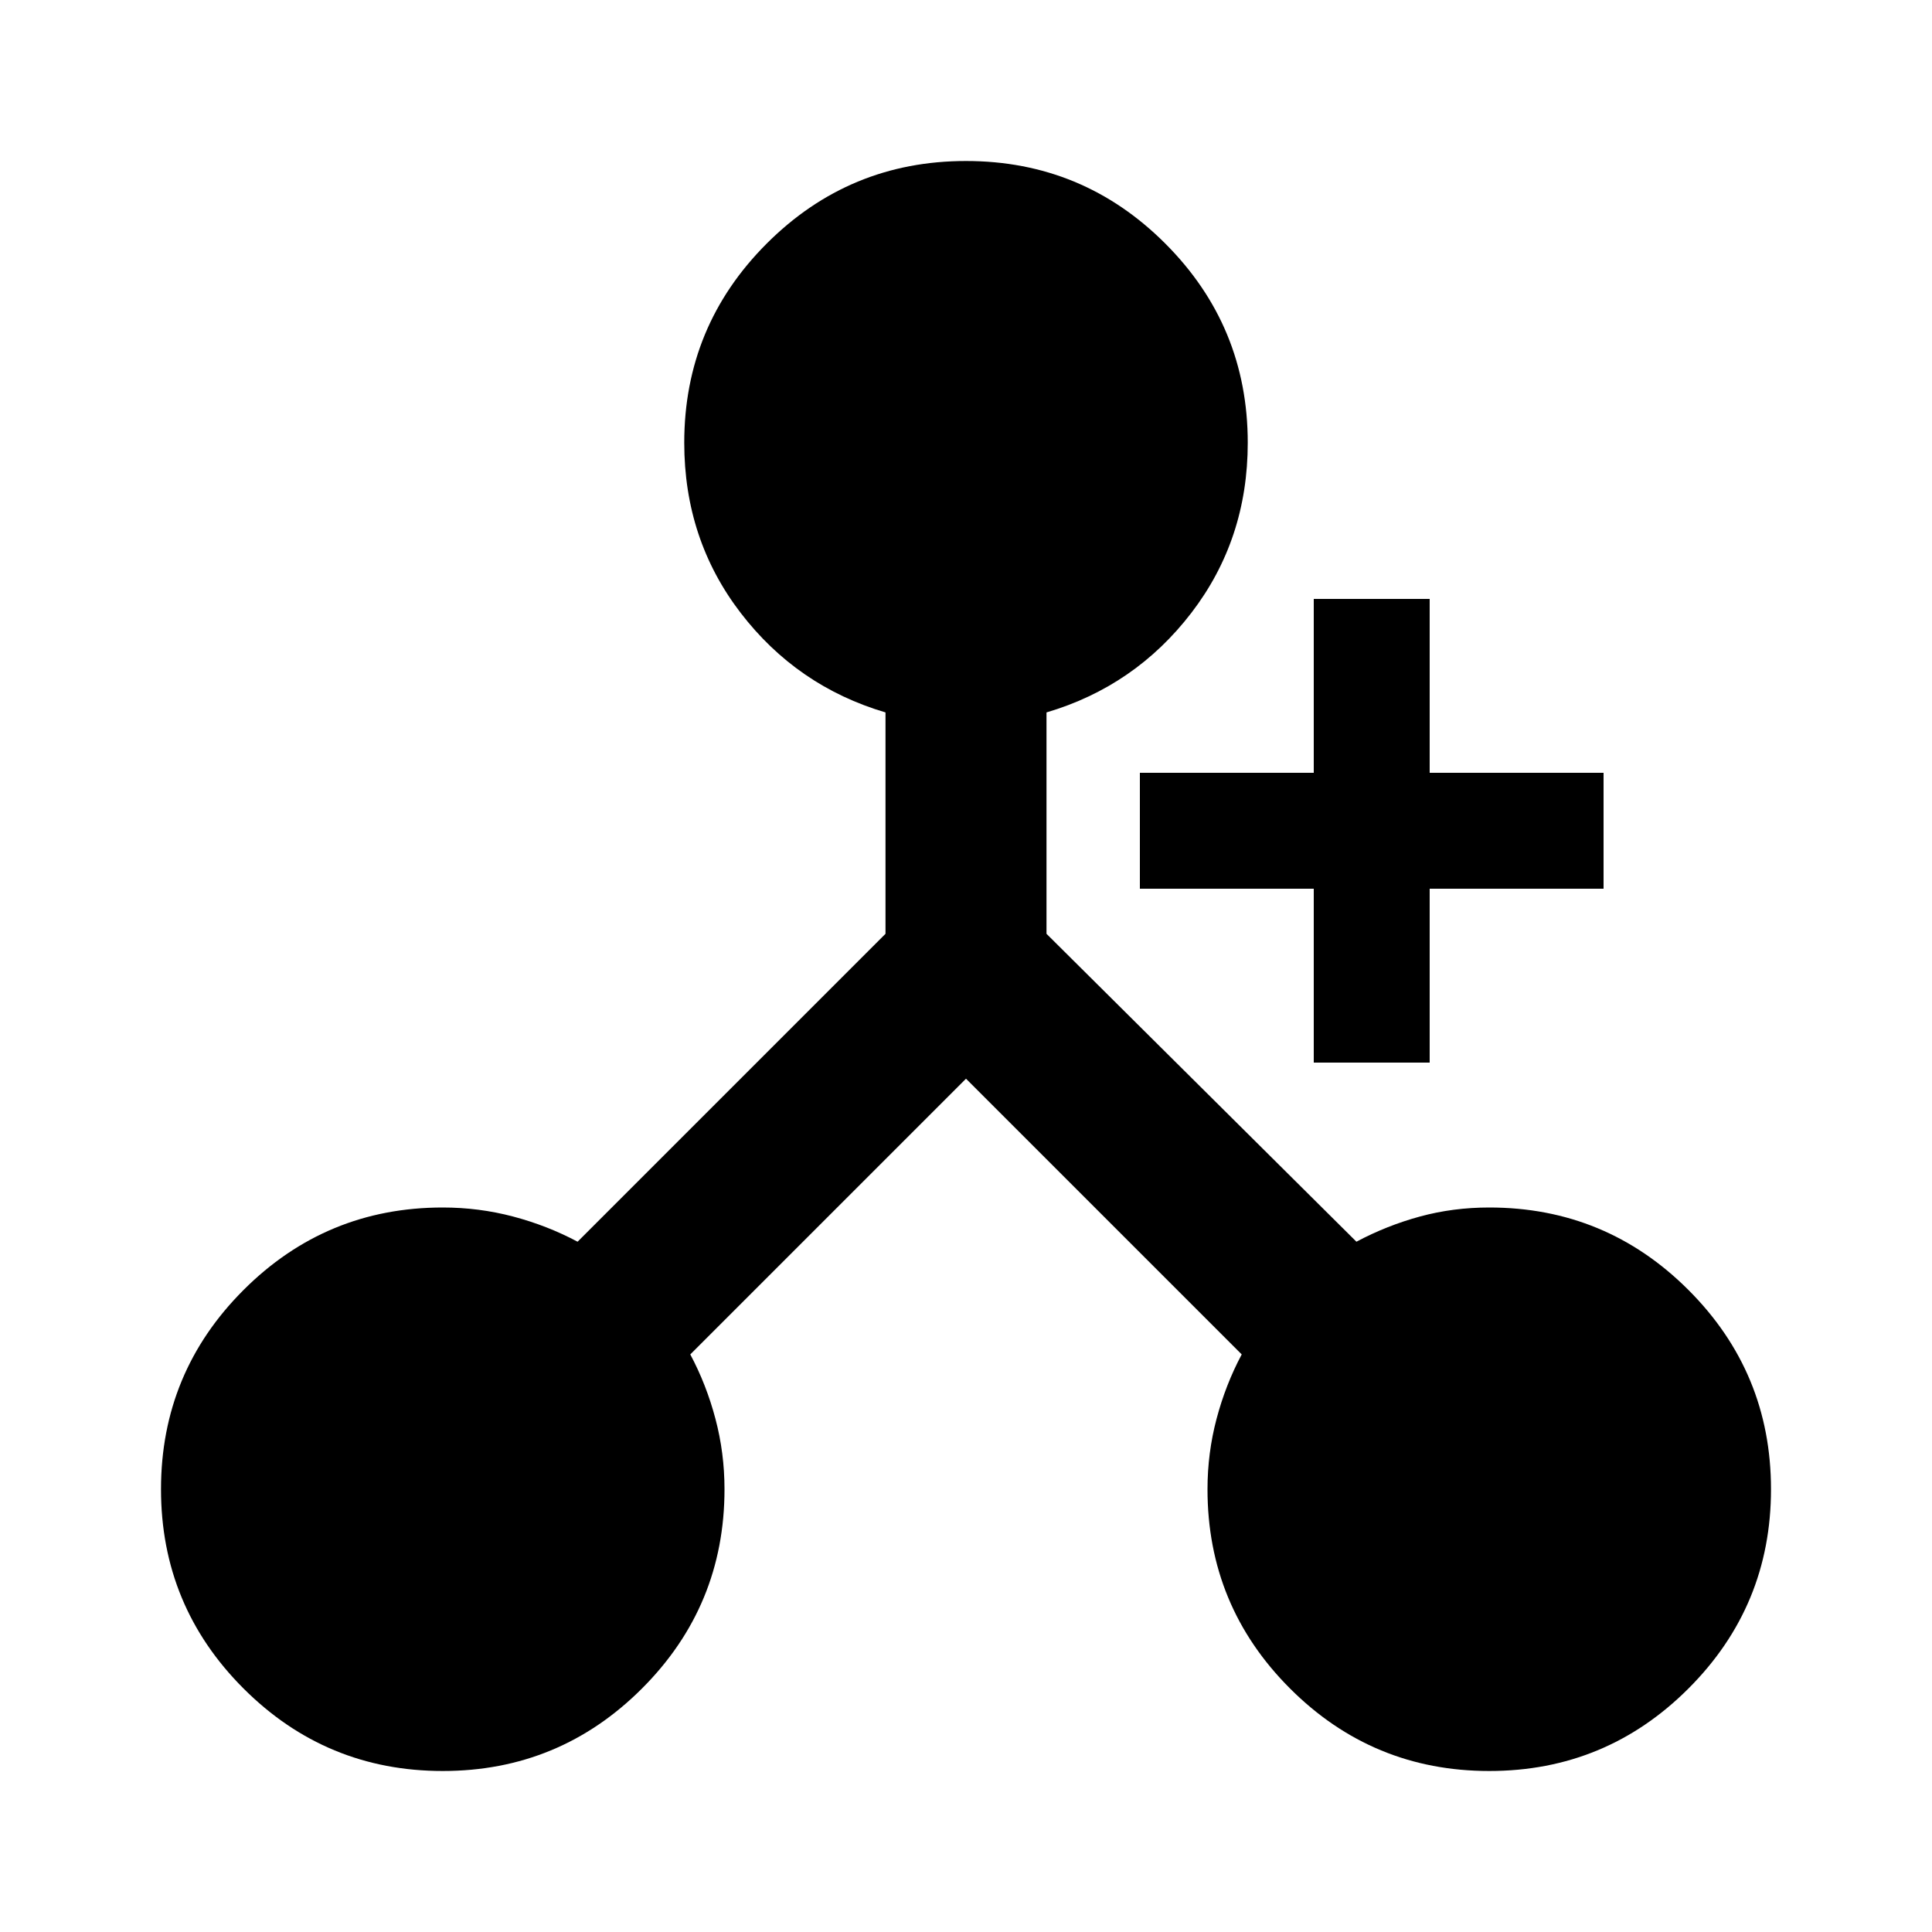
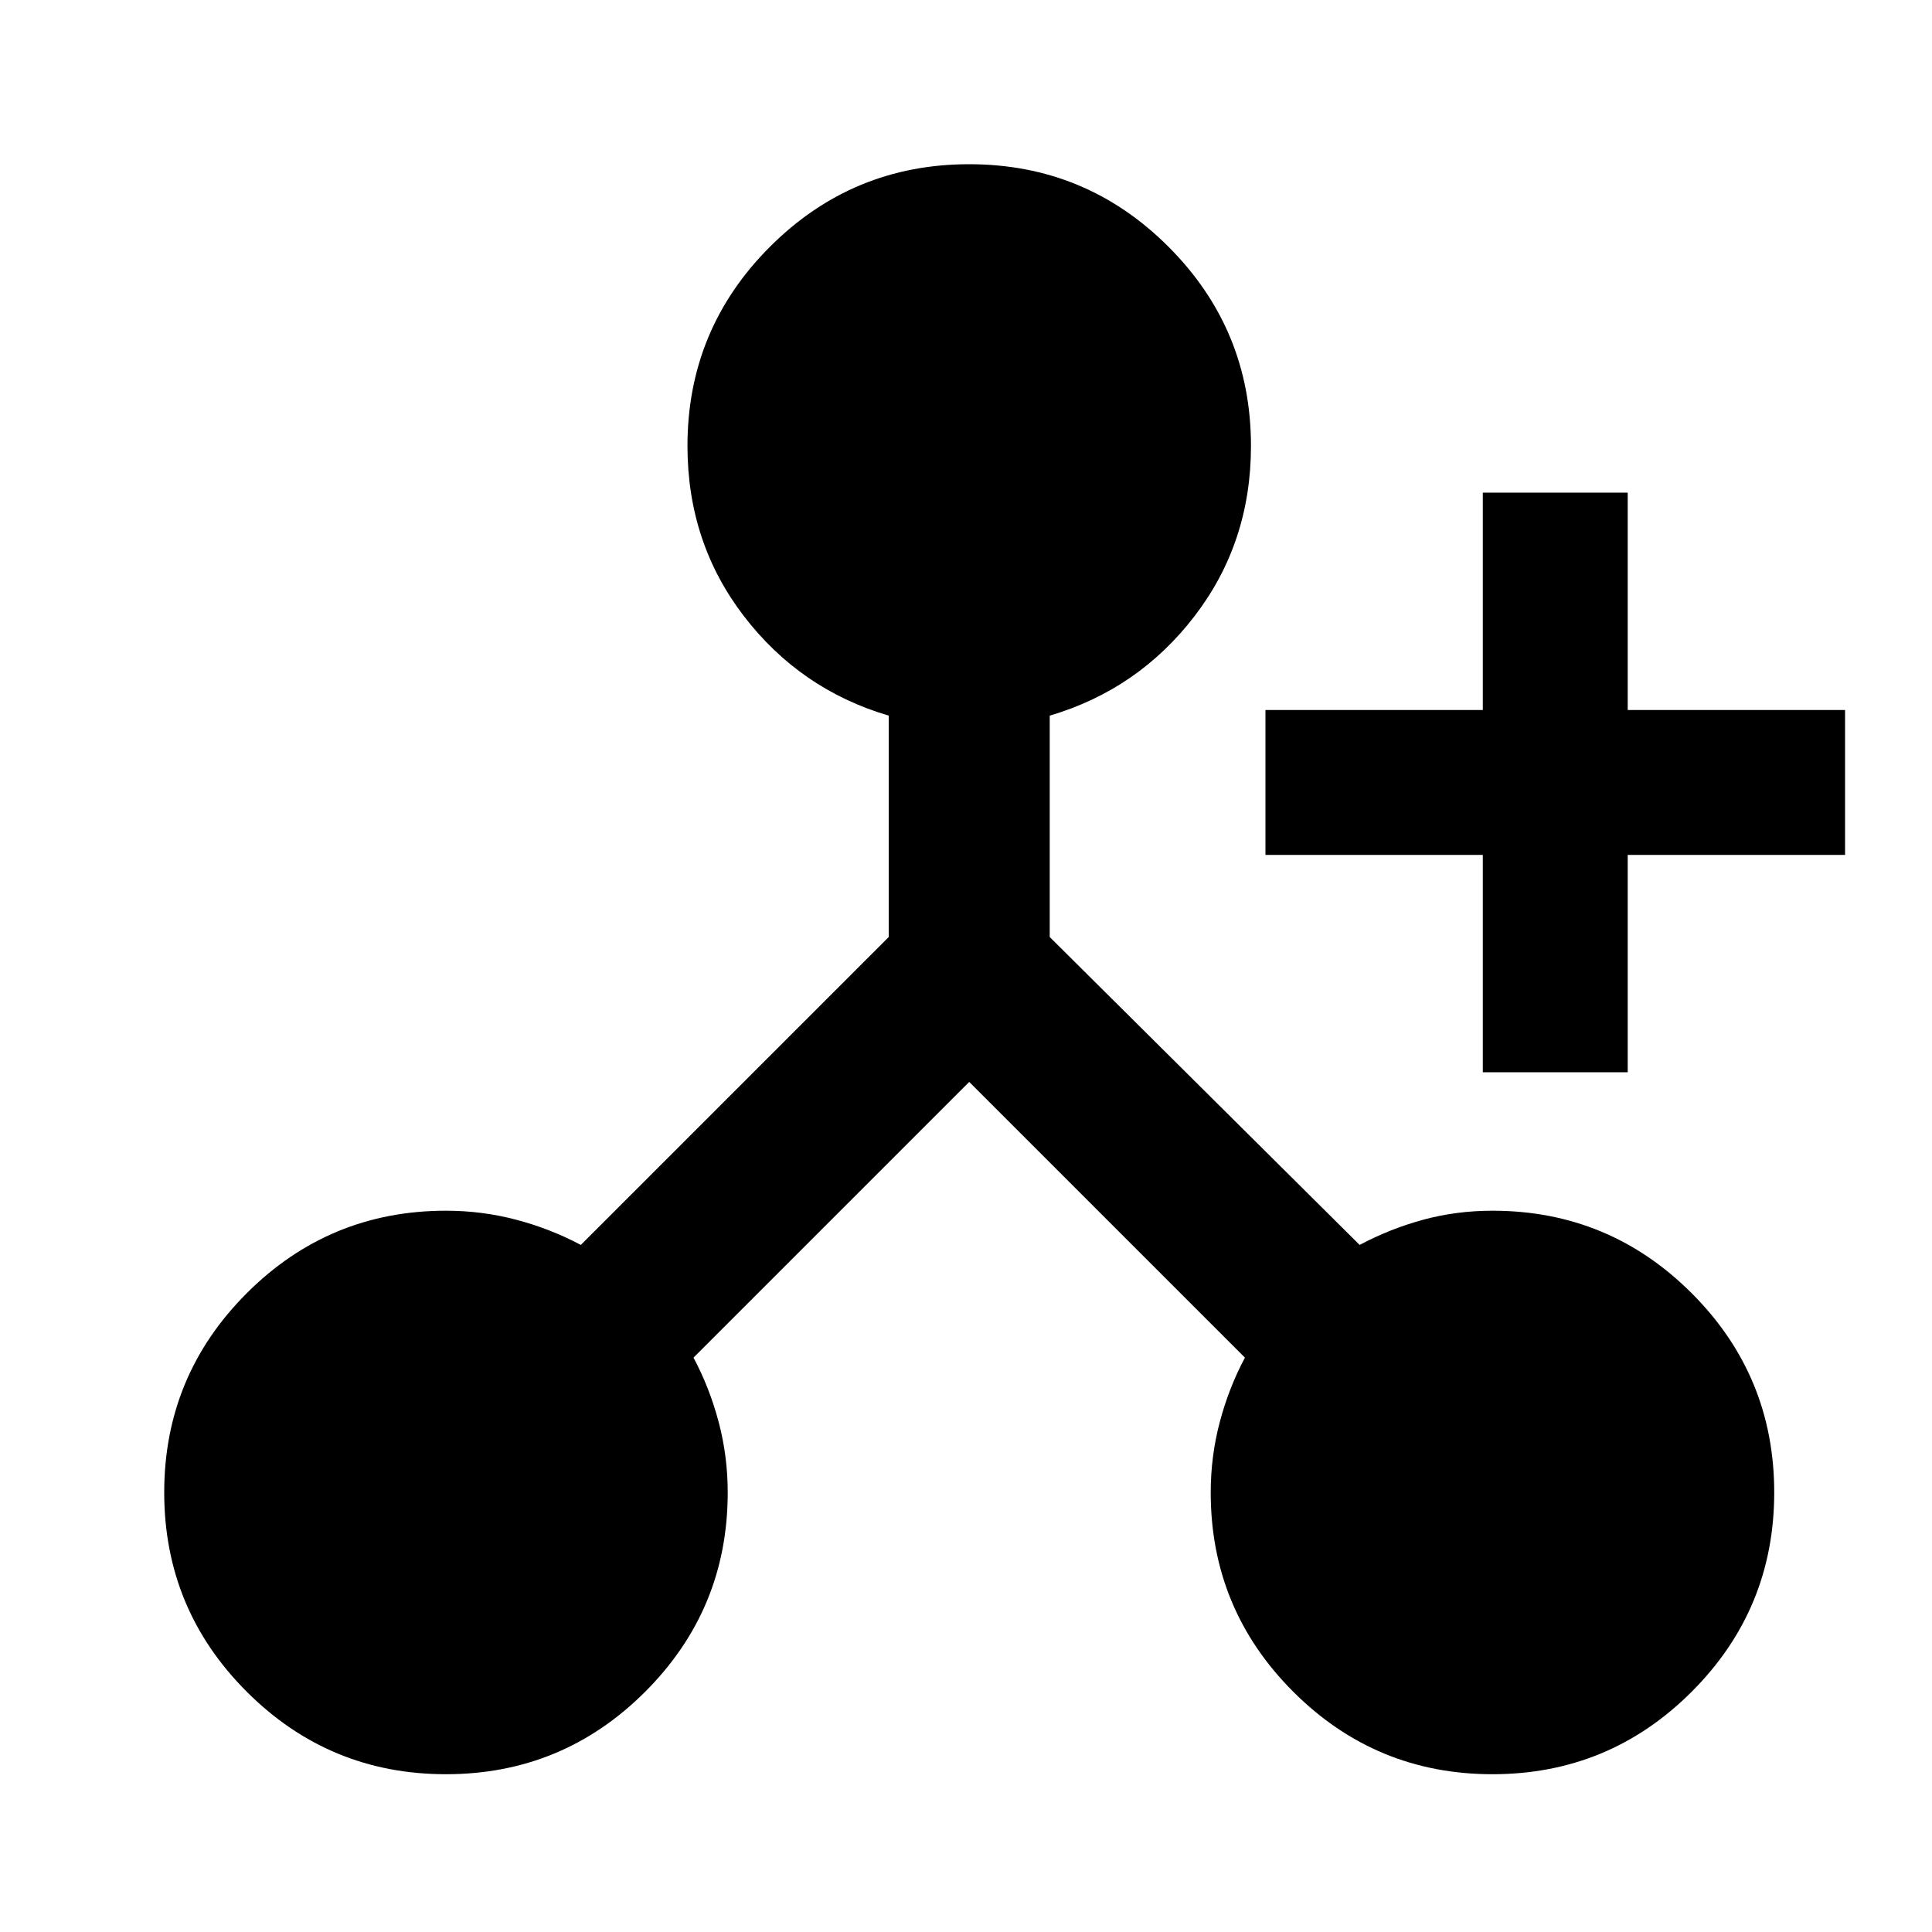
<svg xmlns="http://www.w3.org/2000/svg" width="200" height="200" viewBox="0 0 200 200" fill="none">
-   <path d="M45.833 183.333C37.778 183.333 30.903 180.486 25.208 174.792C19.514 169.097 16.667 162.222 16.667 154.167C16.667 146.111 19.514 139.236 25.208 133.542C30.903 127.847 37.778 125 45.833 125C48.333 125 50.764 125.312 53.125 125.937C55.486 126.562 57.708 127.431 59.792 128.542L91.667 96.667V73.75C85.556 71.944 80.556 68.507 76.667 63.438C72.778 58.368 70.833 52.5 70.833 45.833C70.833 37.778 73.681 30.903 79.375 25.208C85.07 19.514 91.945 16.667 100 16.667C108.056 16.667 114.931 19.514 120.625 25.208C126.319 30.903 129.167 37.778 129.167 45.833C129.167 52.5 127.222 58.368 123.333 63.438C119.444 68.507 114.444 71.944 108.333 73.75V96.667L140.417 128.542C142.5 127.431 144.688 126.562 146.979 125.937C149.271 125.312 151.667 125 154.167 125C162.222 125 169.097 127.847 174.792 133.542C180.486 139.236 183.333 146.111 183.333 154.167C183.333 162.222 180.486 169.097 174.792 174.792C169.097 180.486 162.222 183.333 154.167 183.333C146.111 183.333 139.236 180.486 133.542 174.792C127.847 169.097 125 162.222 125 154.167C125 151.667 125.313 149.236 125.938 146.875C126.563 144.514 127.431 142.292 128.542 140.208L100 111.667L71.458 140.208C72.57 142.292 73.438 144.514 74.062 146.875C74.688 149.236 75 151.667 75 154.167C75 162.222 72.153 169.097 66.458 174.792C60.764 180.486 53.889 183.333 45.833 183.333Z" fill="black" />
-   <path d="M136 92V110H148V92H166V80H148V62H136V80H118V92H136Z" fill="black" />
+   <path d="M46.167 183.667C38.111 183.667 31.236 180.819 25.542 175.125C19.847 169.431 17 162.556 17 154.5C17 146.444 19.847 139.569 25.542 133.875C31.236 128.181 38.111 125.333 46.167 125.333C48.667 125.333 51.097 125.646 53.458 126.271C55.819 126.896 58.042 127.764 60.125 128.875L92 97V74.083C85.889 72.278 80.889 68.84 77 63.771C73.111 58.701 71.167 52.833 71.167 46.167C71.167 38.111 74.014 31.236 79.708 25.542C85.403 19.847 92.278 17 100.333 17C108.389 17 115.264 19.847 120.958 25.542C126.653 31.236 129.5 38.111 129.5 46.167C129.5 52.833 127.556 58.701 123.667 63.771C119.778 68.84 114.778 72.278 108.667 74.083V97L140.75 128.875C142.833 127.764 145.021 126.896 147.312 126.271C149.604 125.646 152 125.333 154.5 125.333C162.556 125.333 169.431 128.181 175.125 133.875C180.819 139.569 183.667 146.444 183.667 154.5C183.667 162.556 180.819 169.431 175.125 175.125C169.431 180.819 162.556 183.667 154.5 183.667C146.444 183.667 139.569 180.819 133.875 175.125C128.181 169.431 125.333 162.556 125.333 154.5C125.333 152 125.646 149.569 126.271 147.208C126.896 144.847 127.764 142.625 128.875 140.542L100.333 112L71.792 140.542C72.903 142.625 73.771 144.847 74.396 147.208C75.021 149.569 75.333 152 75.333 154.5C75.333 162.556 72.486 169.431 66.792 175.125C61.097 180.819 54.222 183.667 46.167 183.667Z" fill="black" />
+   <path d="M153.5 88.5V111H168.5V88.5H191V73.5H168.5V51H153.5V73.5H131V88.5H153.5Z" fill="black" />
</svg>
